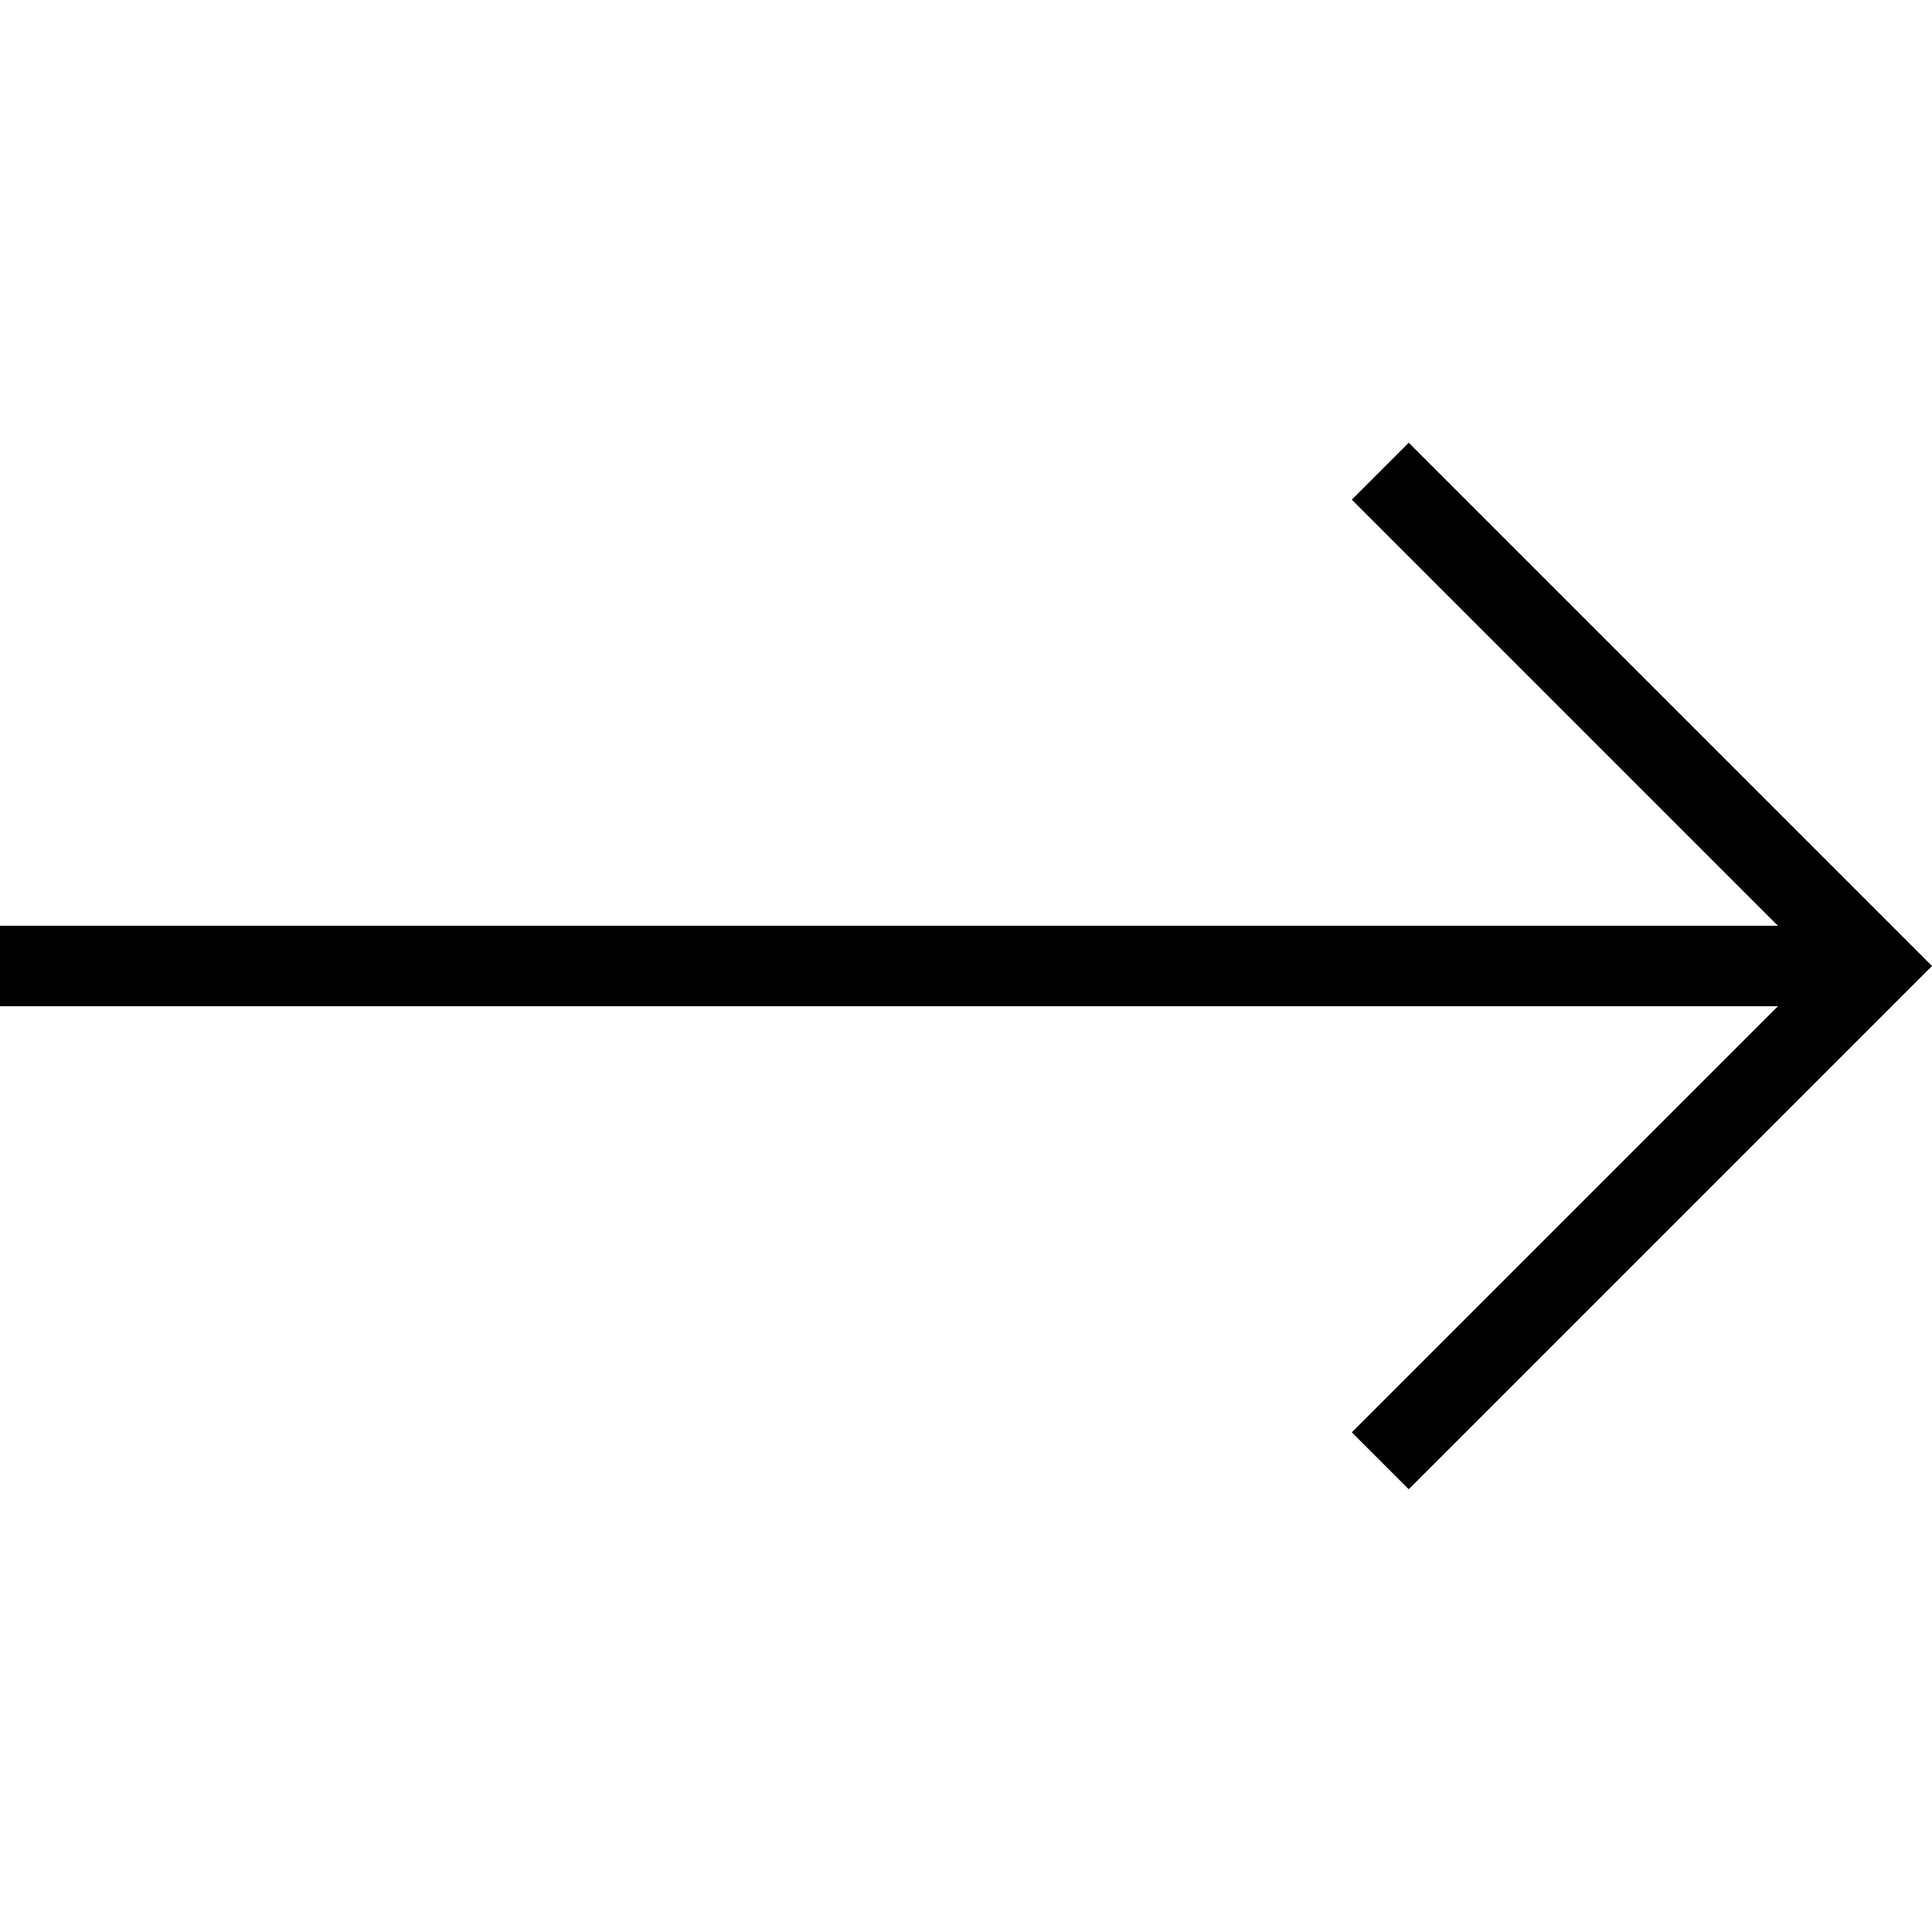
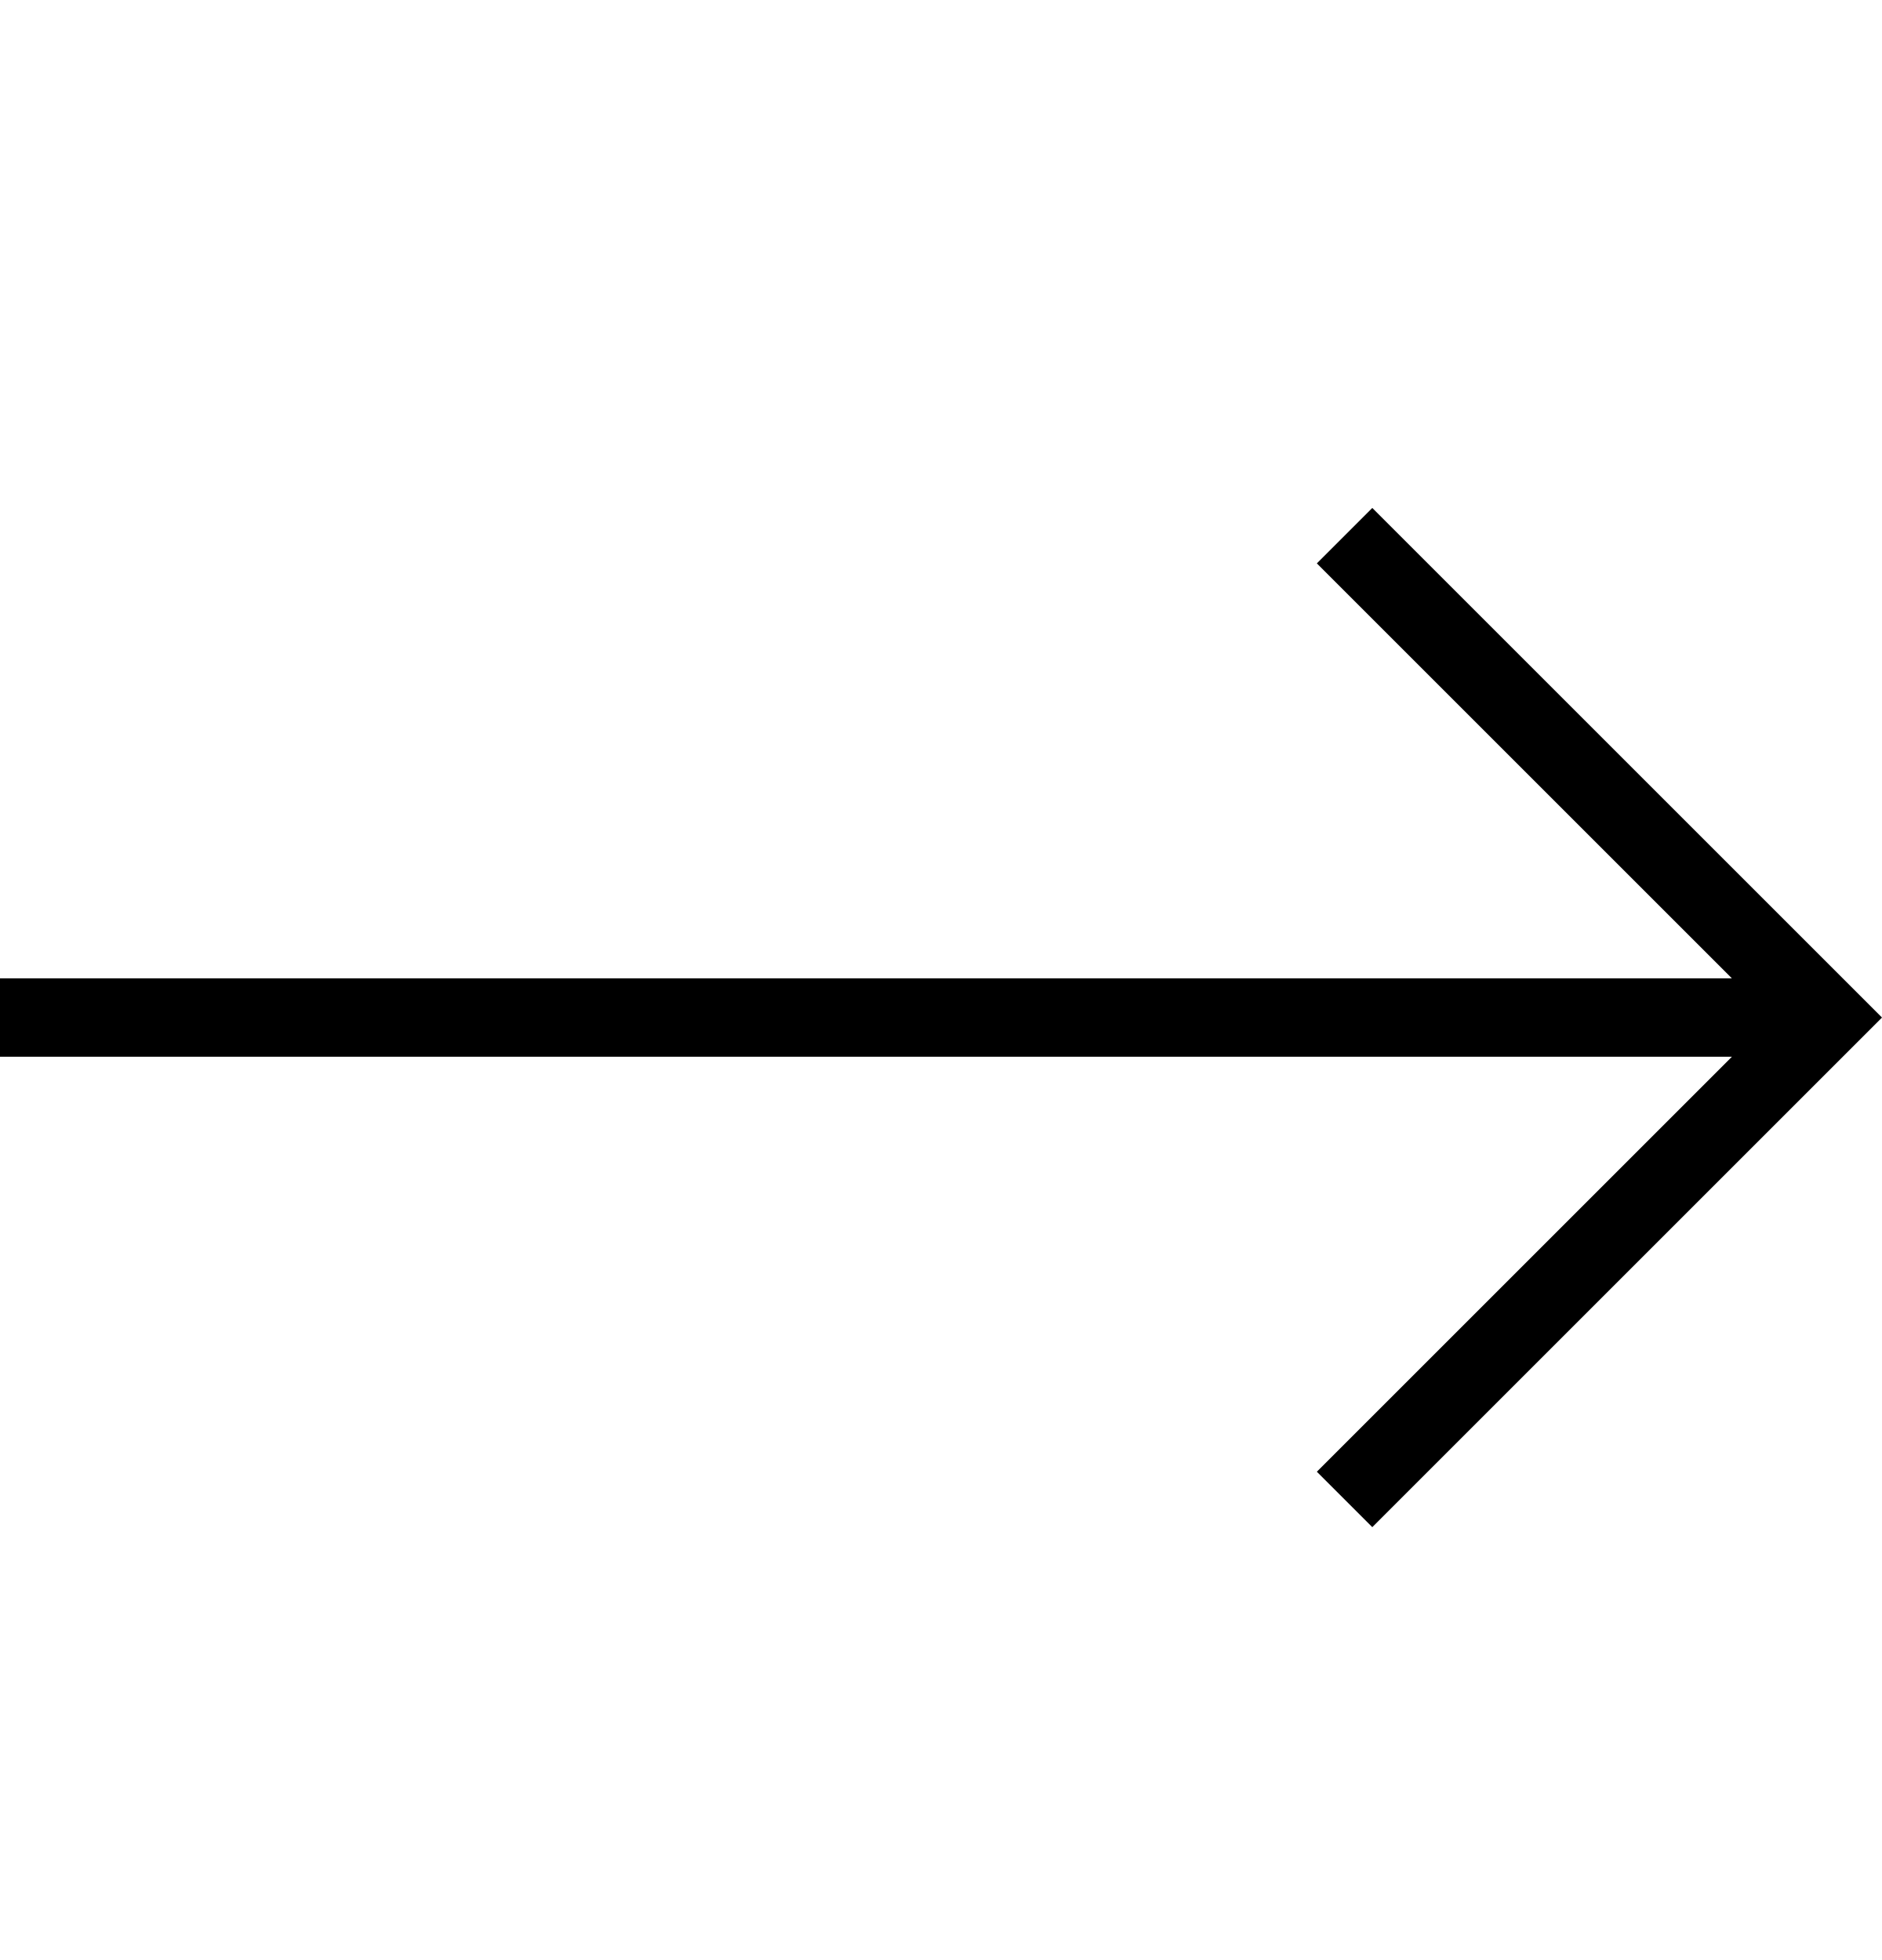
- <svg xmlns="http://www.w3.org/2000/svg" width="24" height="24" viewBox="0 0 24 24" fill="none">
-   <path d="M17.5 18.5L24 12L17.5 5.5L16.793 6.207L22.086 11.5L0 11.5V12.5L22.086 12.5L16.793 17.793L17.5 18.5Z" fill="black" />
+ <svg xmlns="http://www.w3.org/2000/svg" width="24" height="25" viewBox="0 0 24 25" fill="none">
+   <path d="M17.5 19.479L24 12.979L17.5 6.479L16.793 7.186L22.086 12.479L0 12.479V13.479L22.086 13.479L16.793 18.772L17.5 19.479Z" fill="black" />
</svg>
